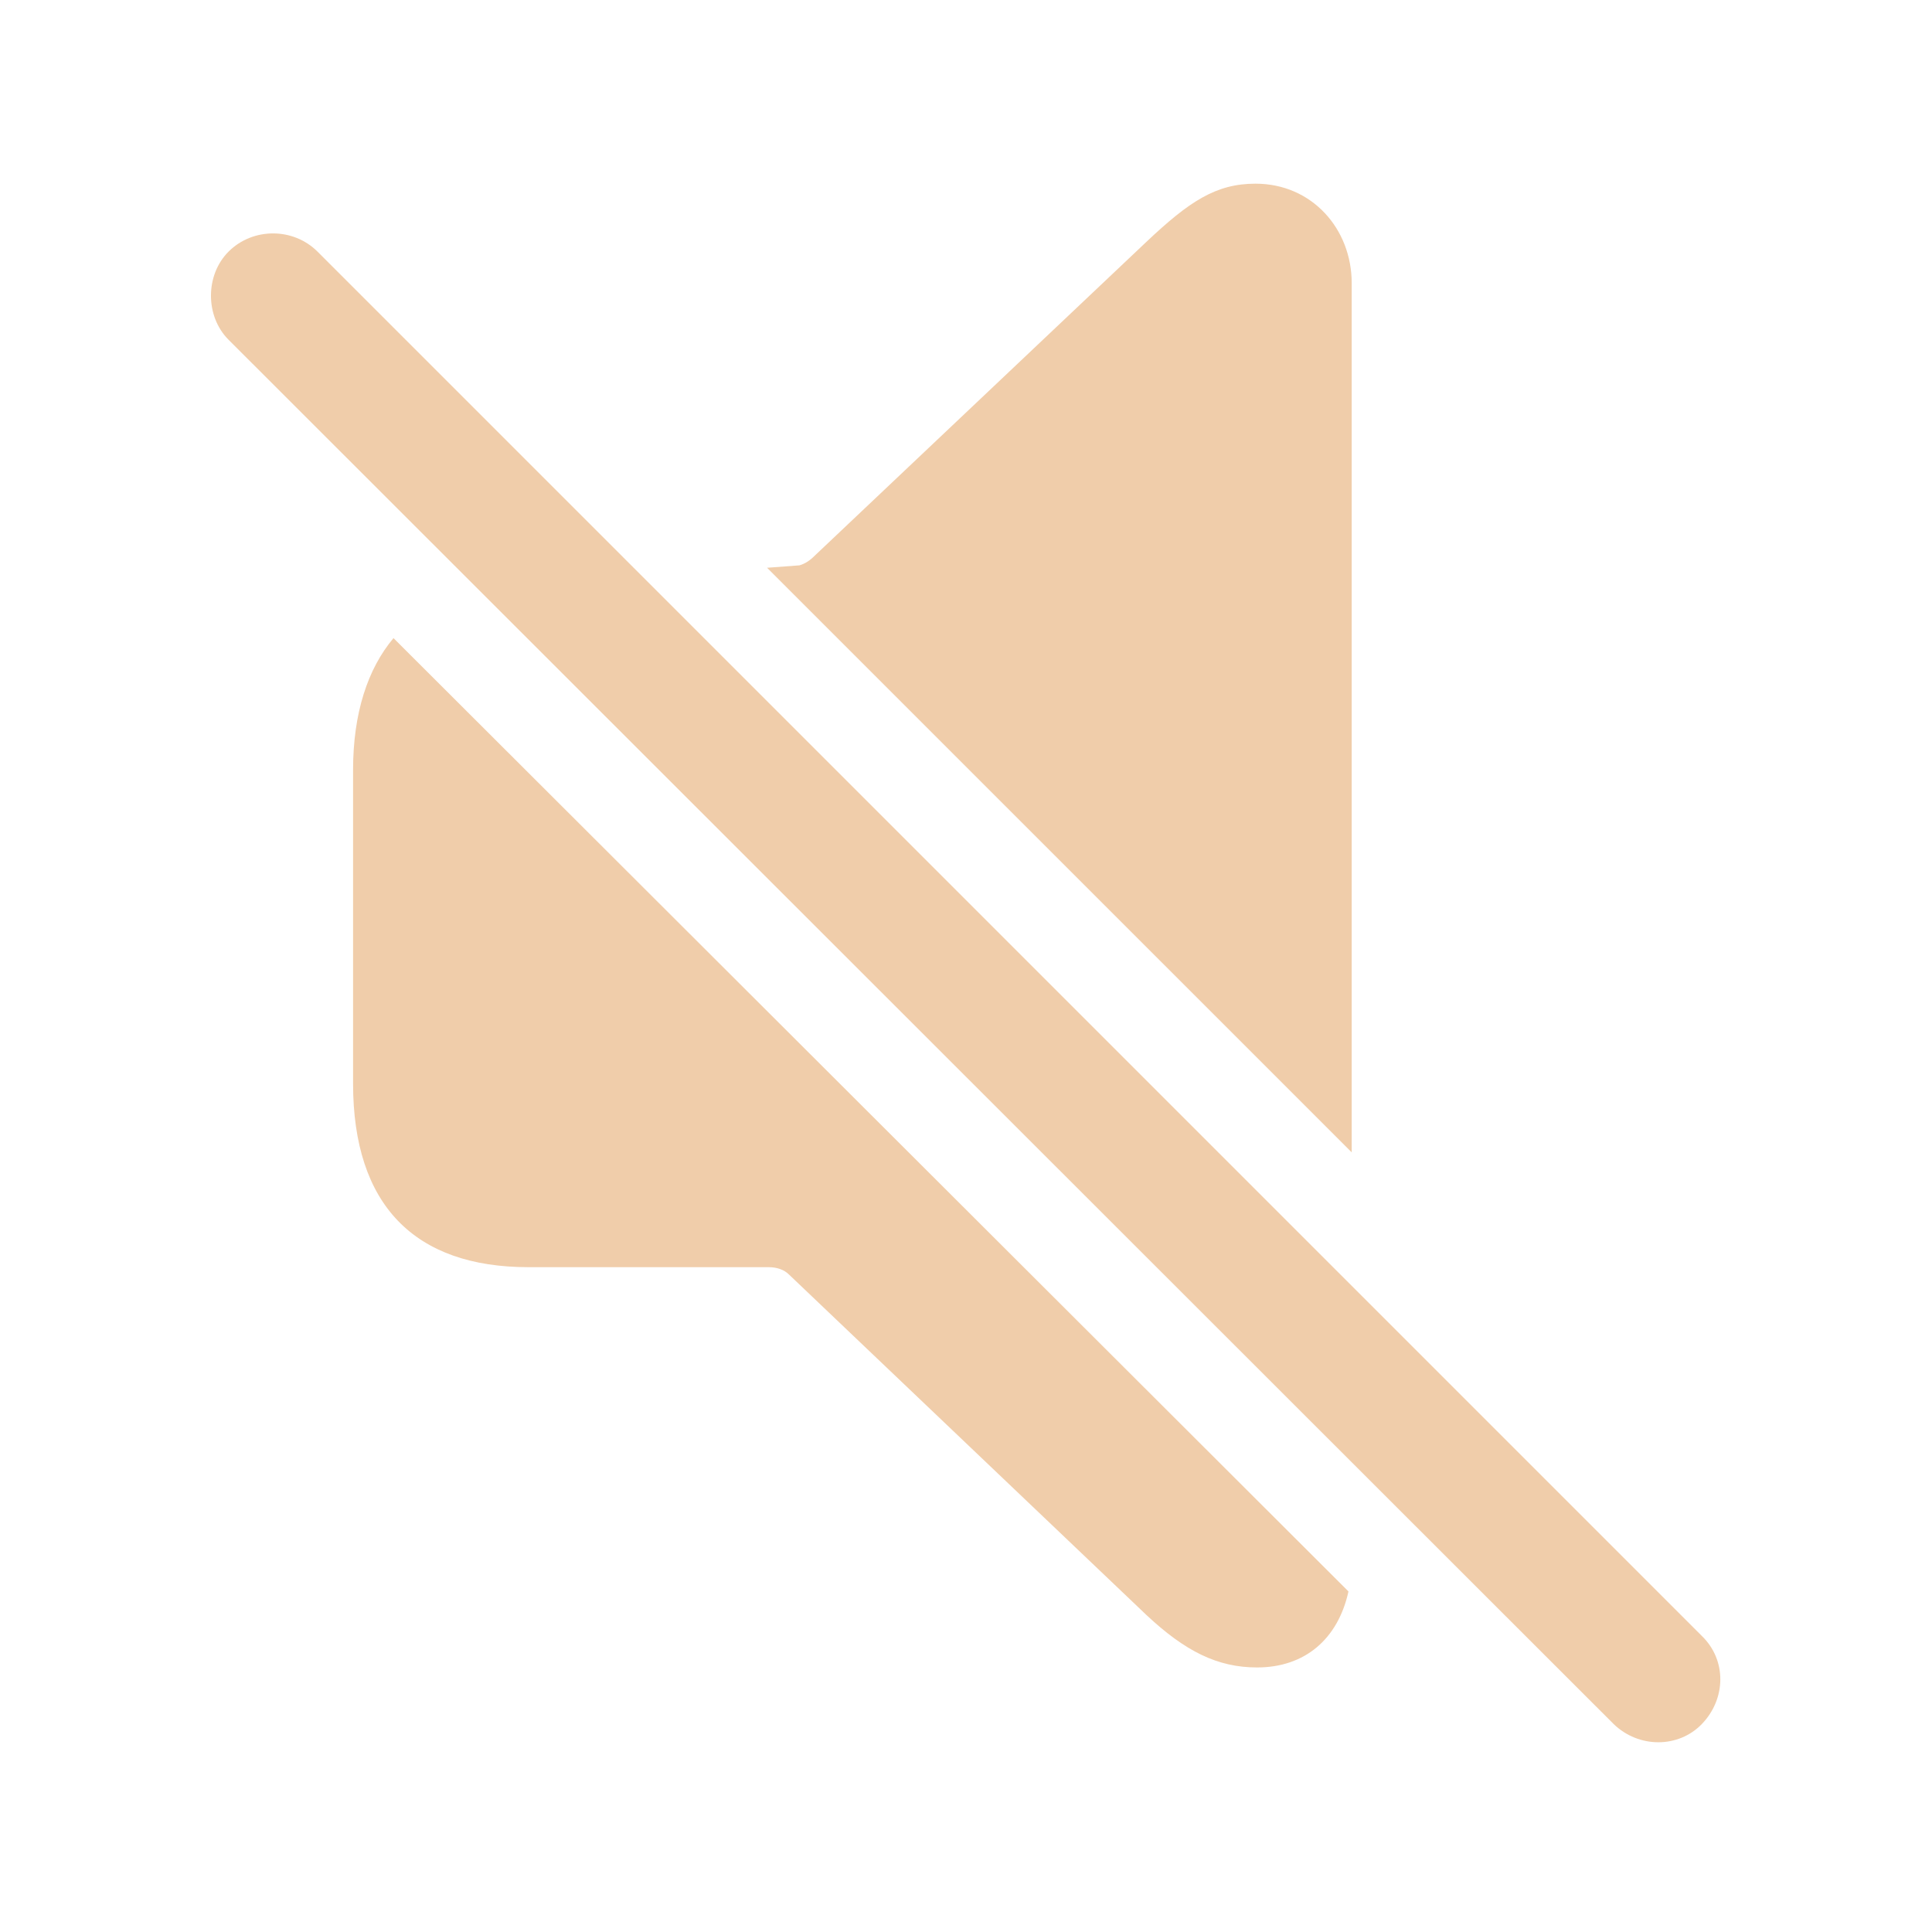
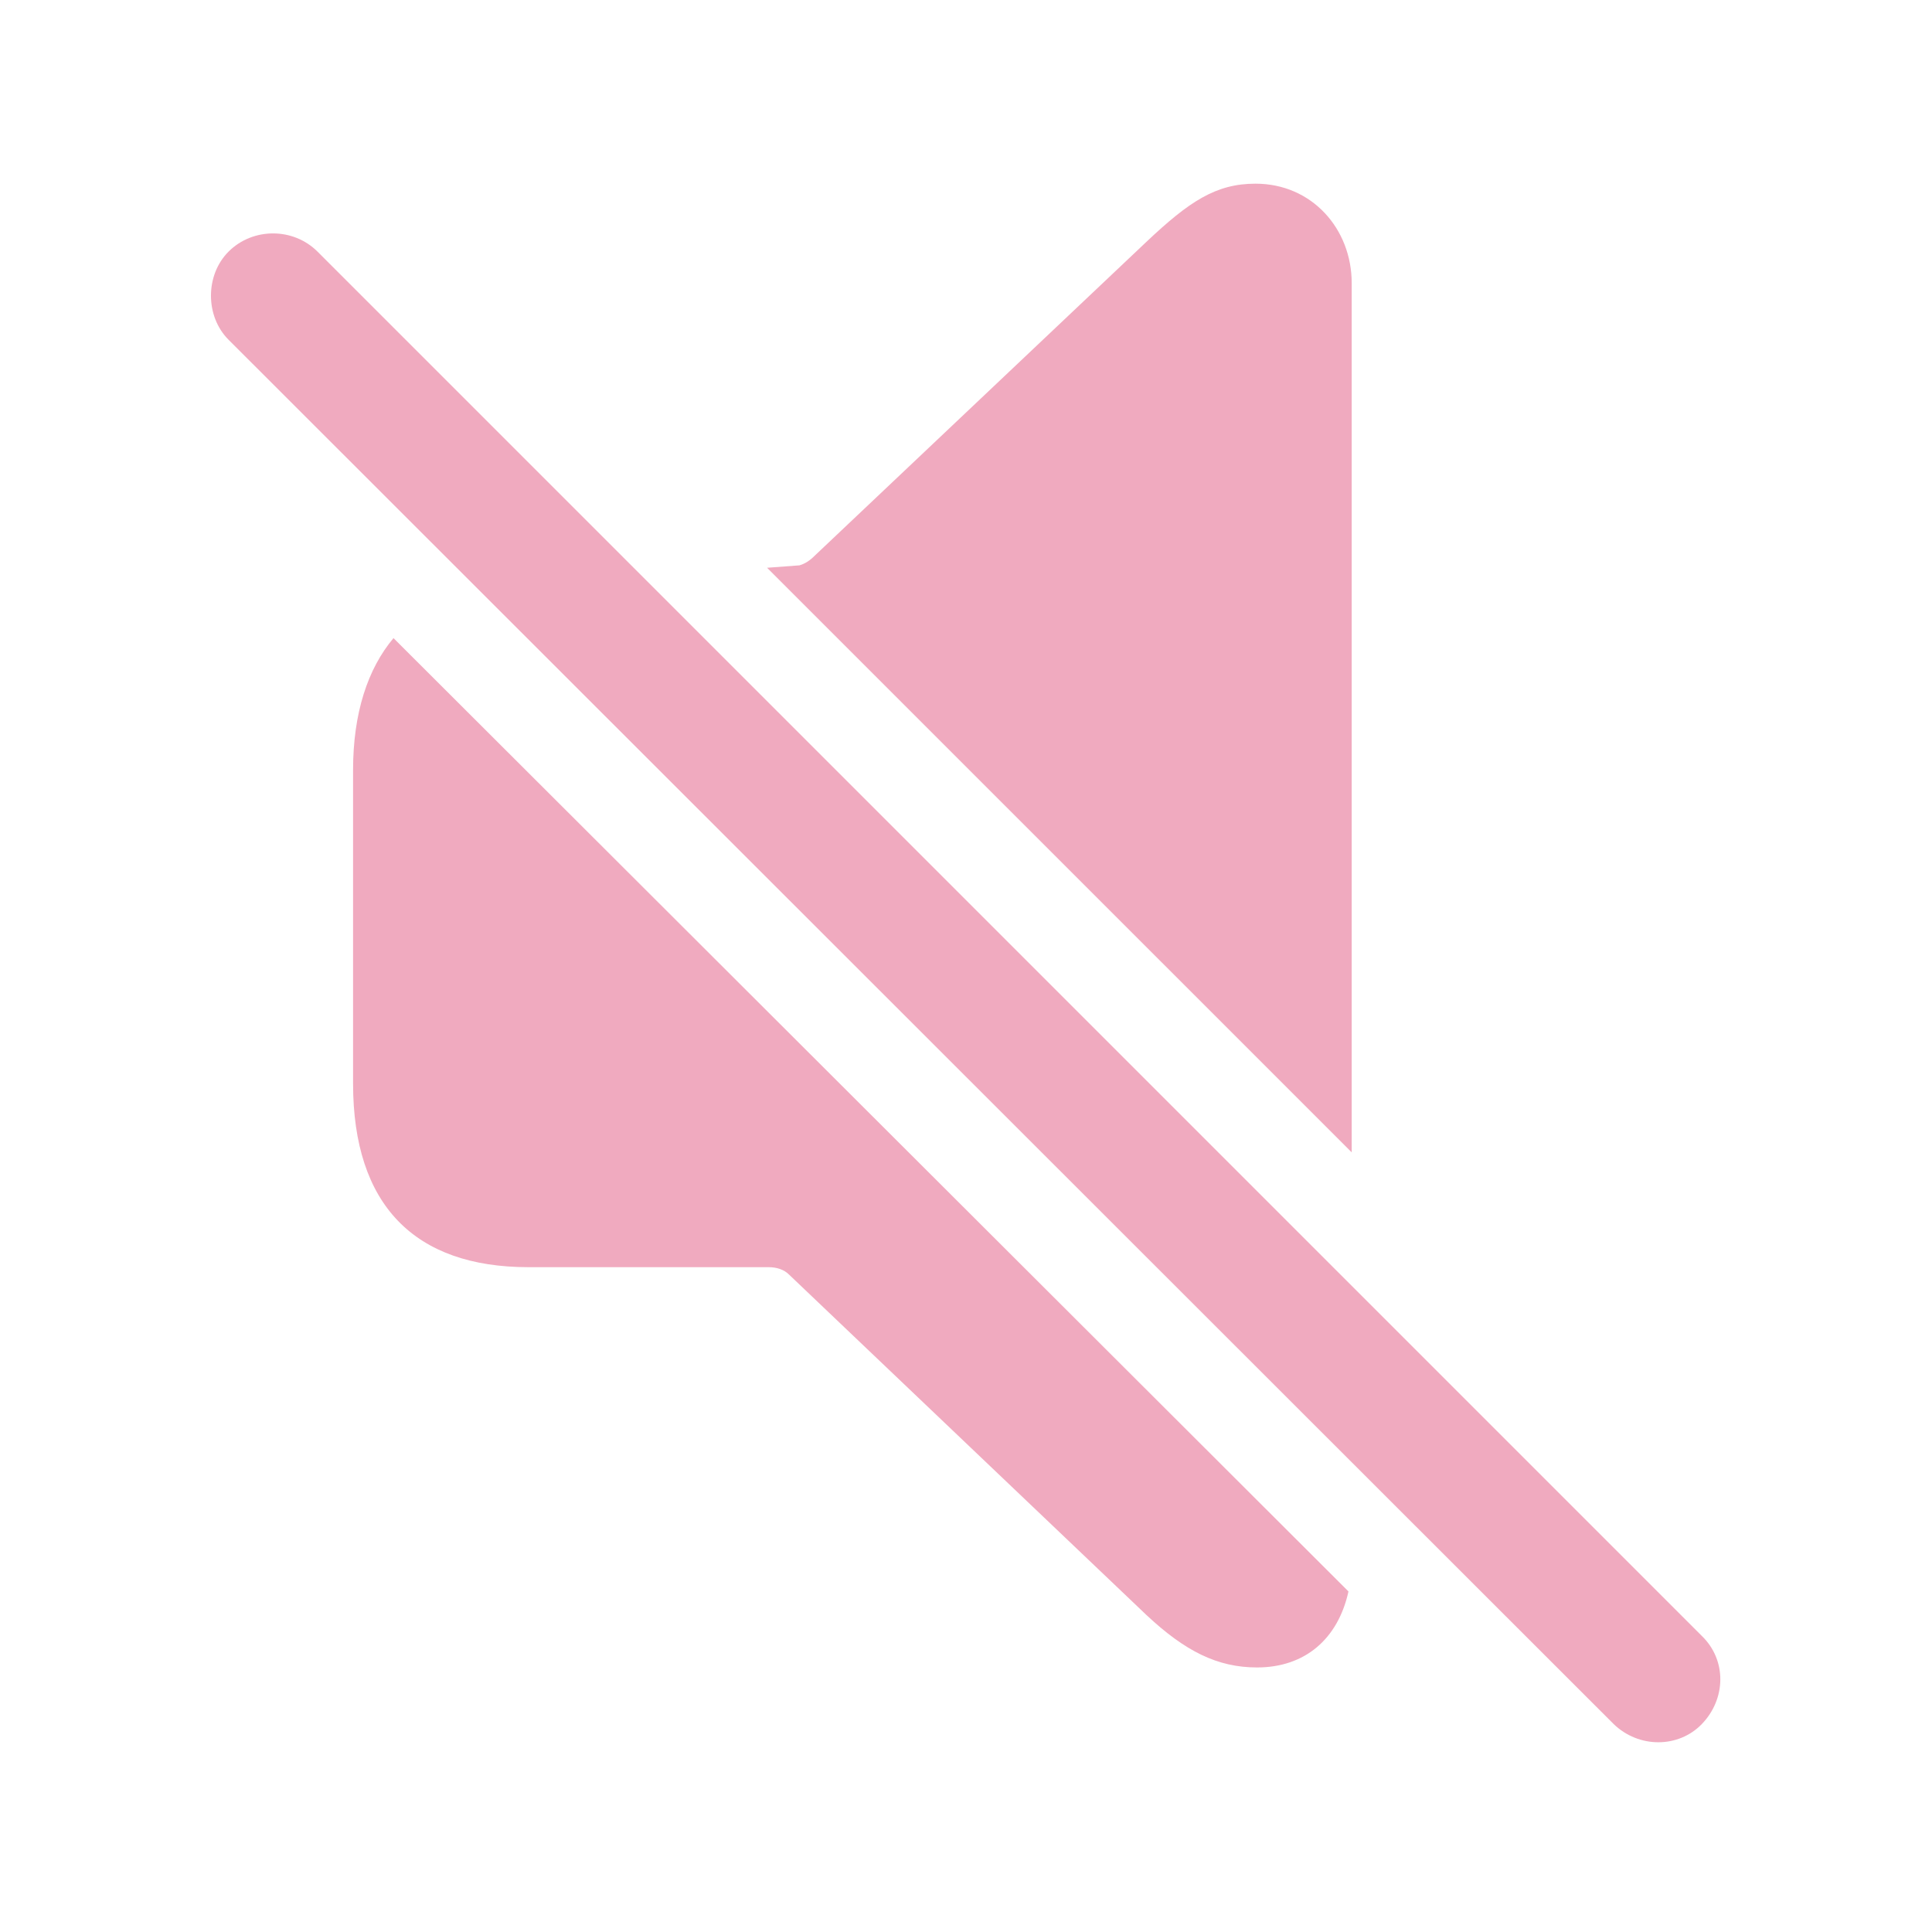
- <svg fill="#F0CDAA" width="120px" height="120px" viewBox="0 0 56 56">
+ <svg fill="#F0AABF" width="120px" height="120px" viewBox="0 0 56 56">
  <path d="M 39.18 33.402 L 39.18 8.207 C 39.18 6.637 38.031 5.324 36.391 5.324 C 35.242 5.324 34.469 5.84 33.227 7.012 L 23.617 16.105 C 23.477 16.246 23.336 16.34 23.172 16.387 L 22.234 16.457 Z M 46.773 49.973 C 47.5 50.676 48.648 50.676 49.328 49.973 C 50.031 49.246 50.055 48.121 49.328 47.418 L 9.203 7.293 C 8.5 6.59 7.328 6.59 6.625 7.293 C 5.945 7.973 5.945 9.168 6.625 9.848 Z M 36.437 48.332 C 37.82 48.332 38.781 47.512 39.086 46.129 L 11.406 18.496 C 10.656 19.387 10.234 20.676 10.234 22.316 L 10.234 31.41 C 10.234 34.926 12.015 36.73 15.32 36.73 L 22.281 36.73 C 22.515 36.73 22.727 36.801 22.867 36.941 L 33.227 46.809 C 34.352 47.863 35.289 48.332 36.437 48.332 Z" />
</svg>
